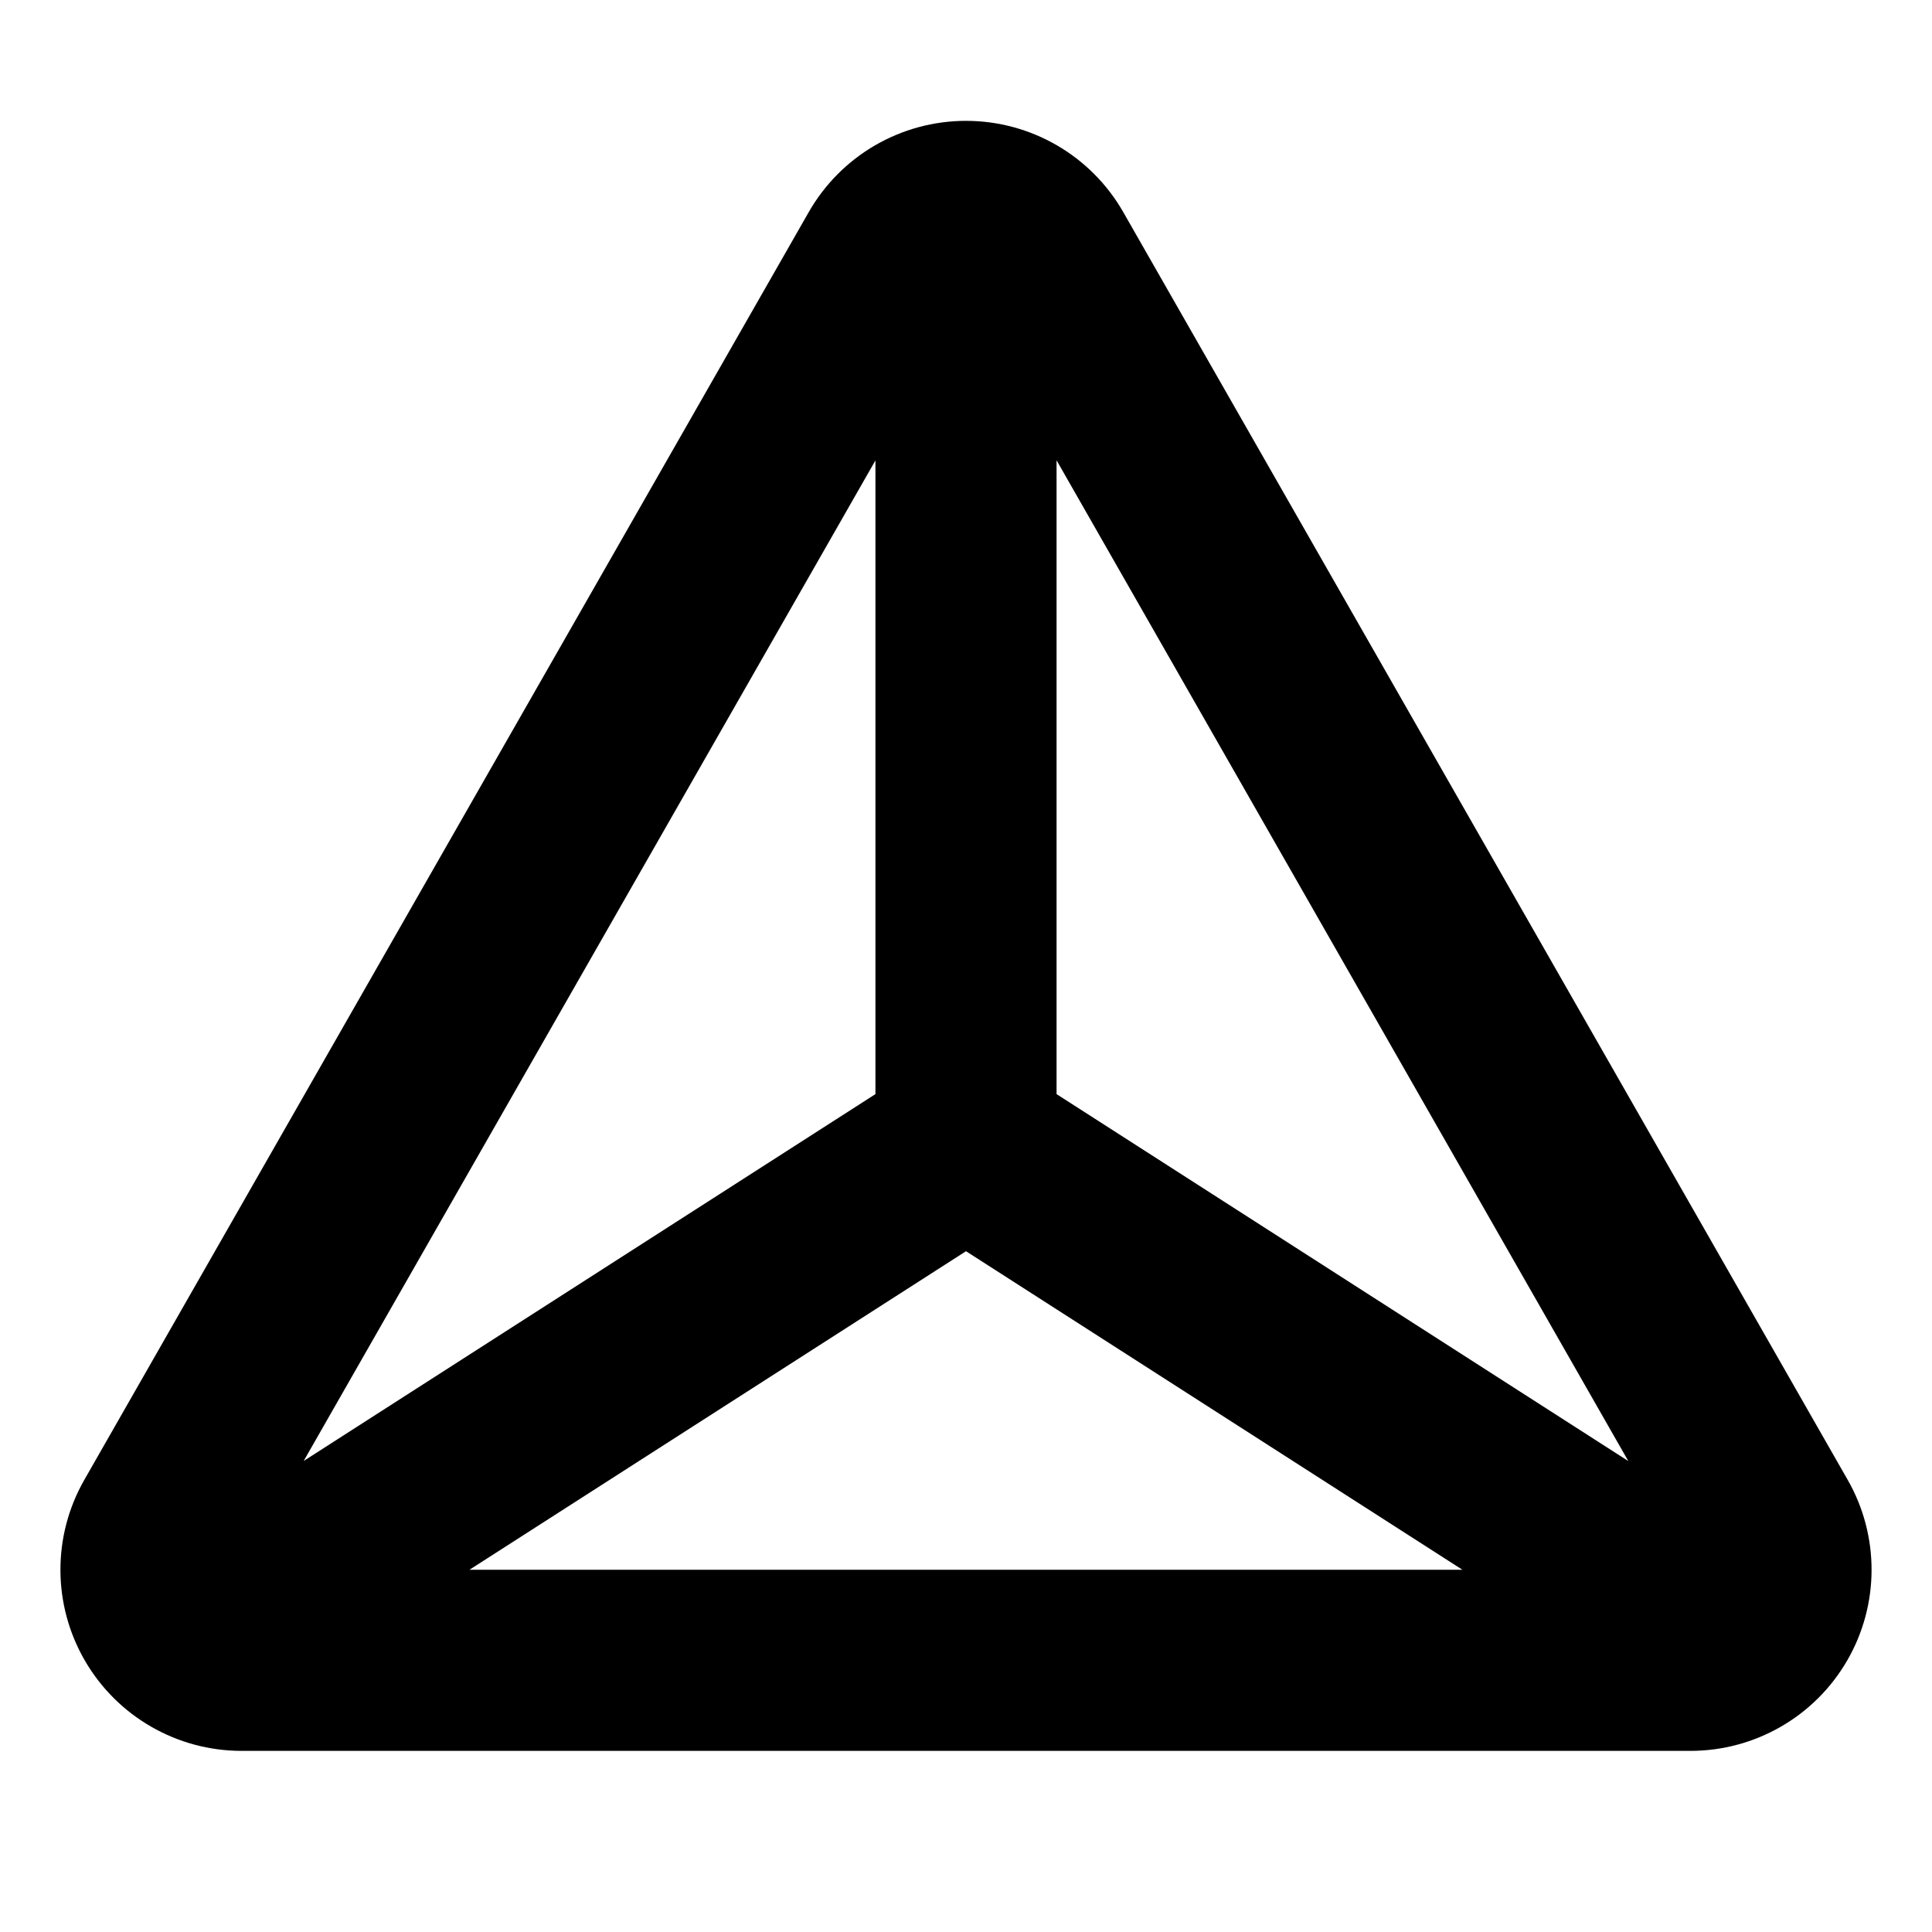
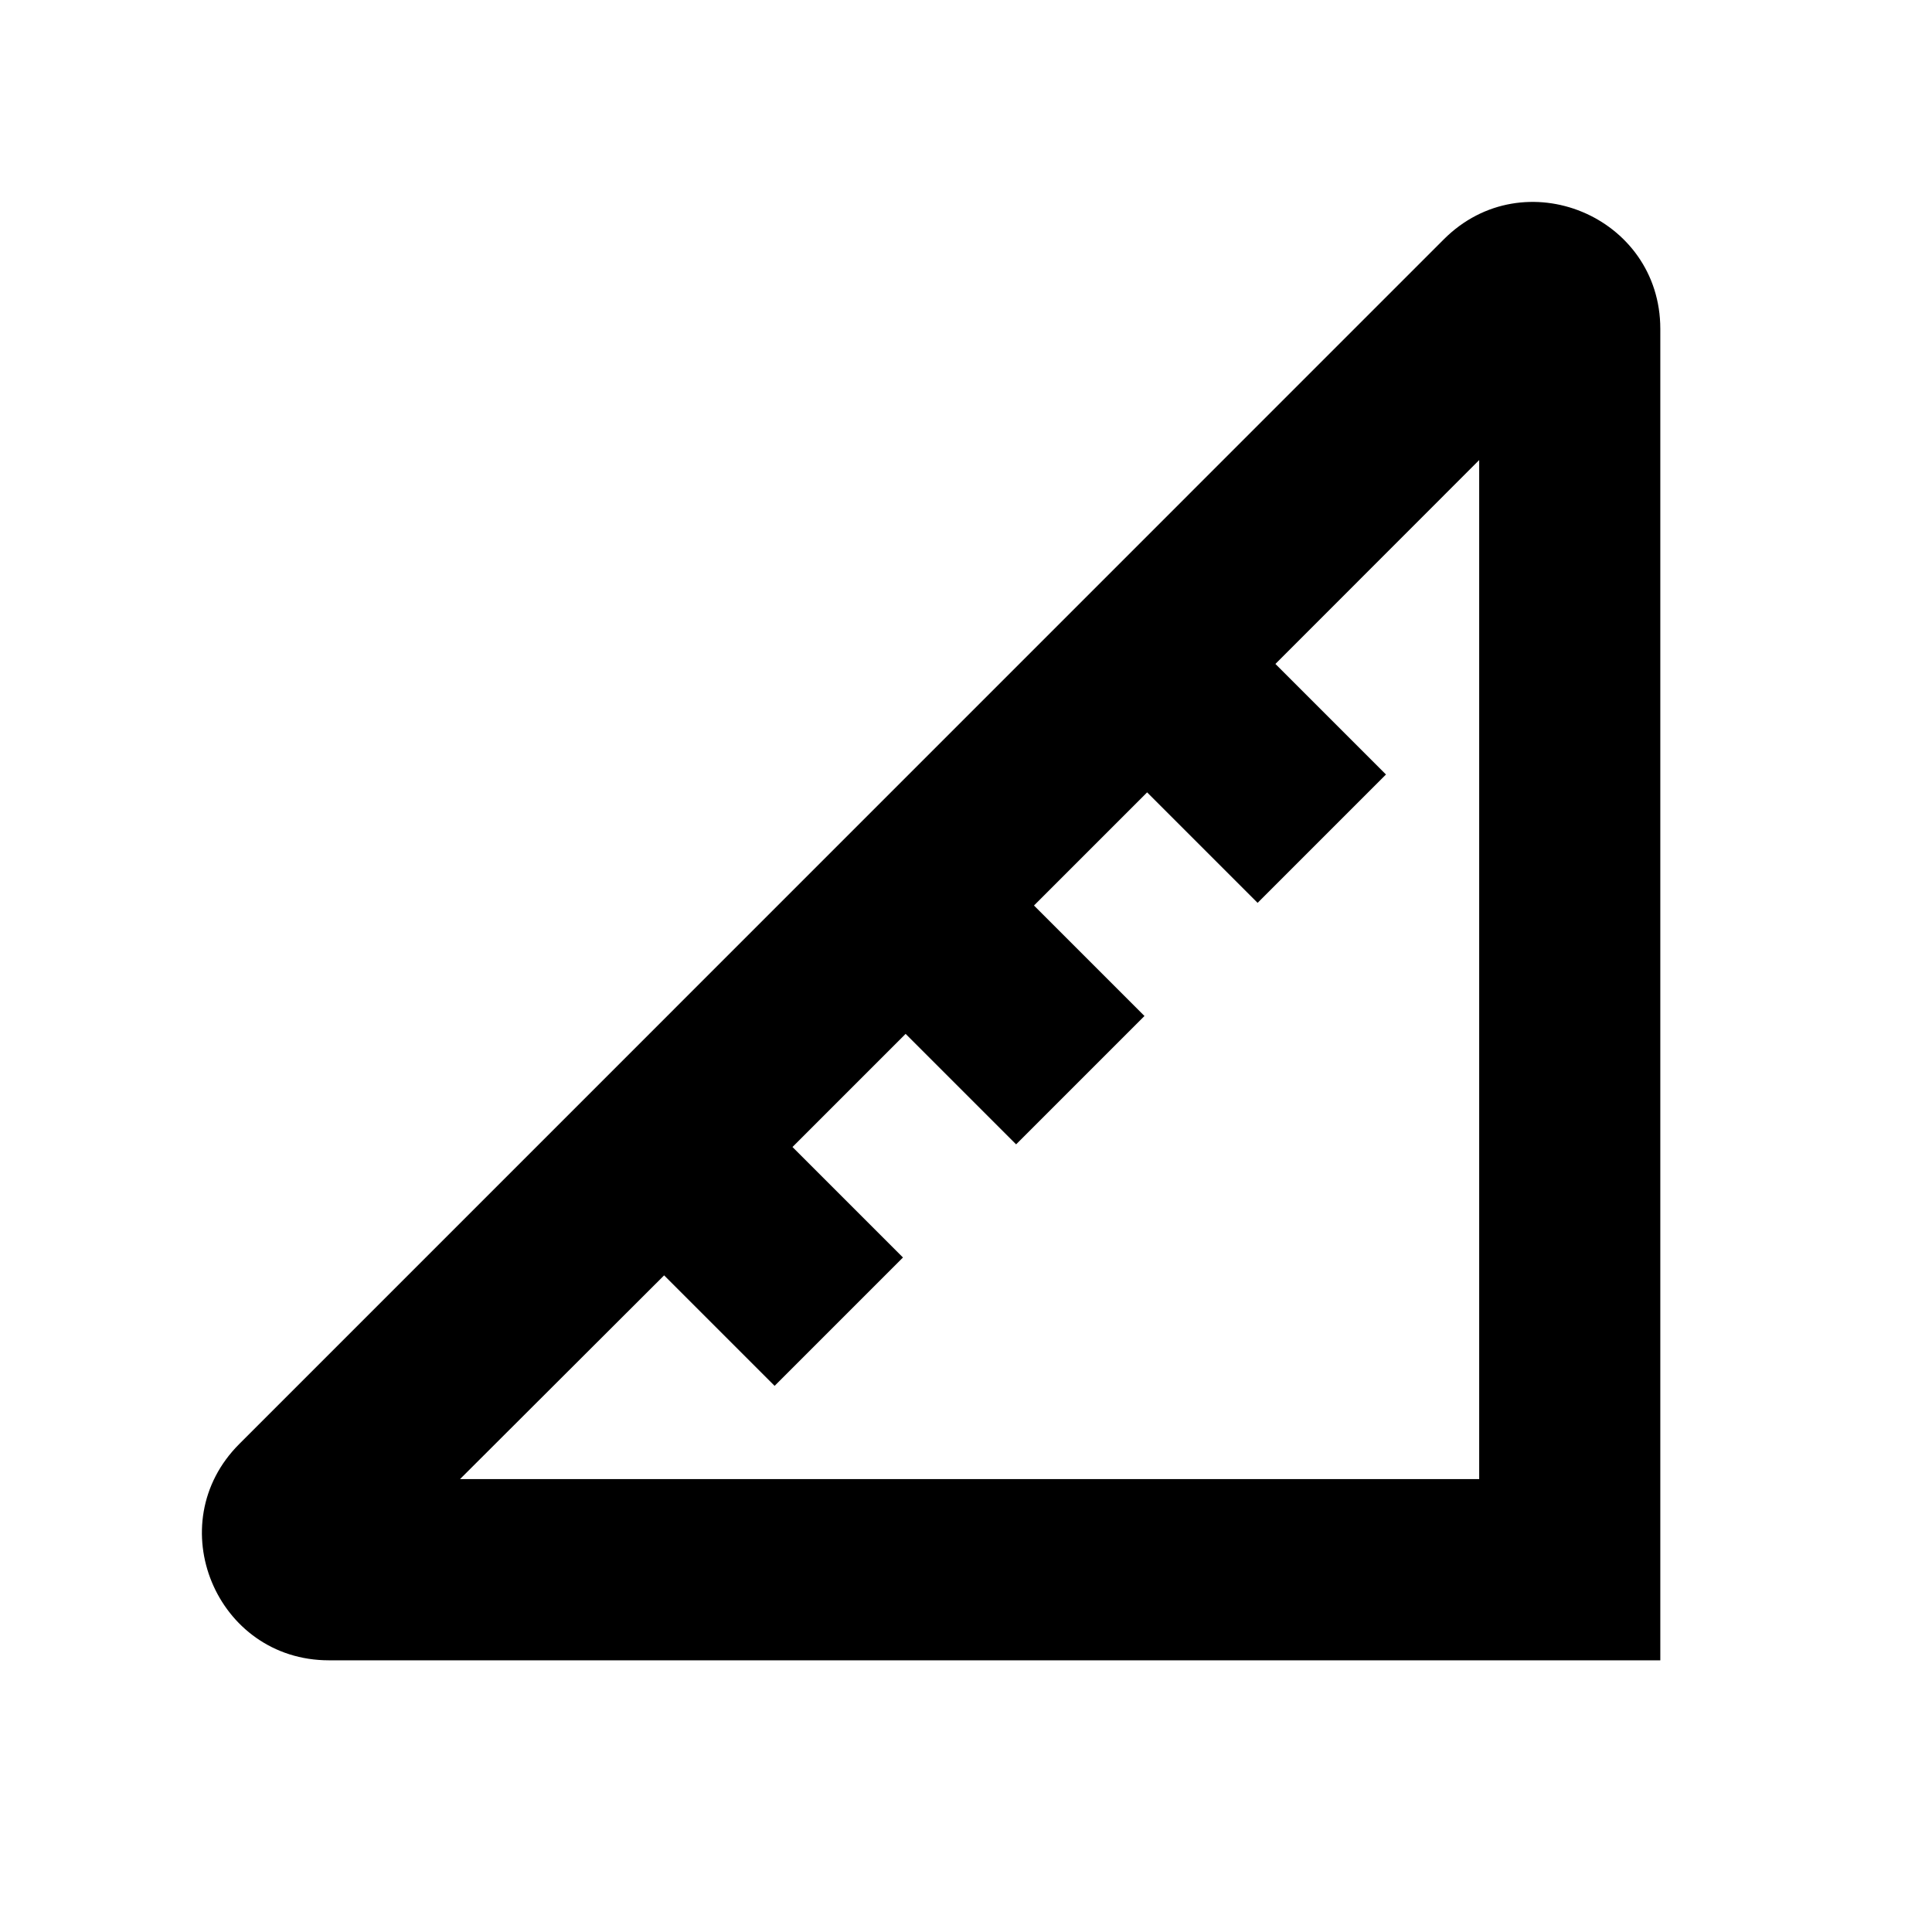
- <svg xmlns="http://www.w3.org/2000/svg" viewBox="0 0 16 16" fill="currentcolor" clip-rule="evenodd" fill-rule="evenodd">
-   <path d="M14 14.5a1.5 1.5 0 0 0 1.302-2.244l-6-10.5a1.5 1.5 0 0 0-2.604 0l-6 10.5A1.5 1.5 0 0 0 2 14.5h12zM12.111 13L8 10.362 3.888 13h8.223zm1.374-.9L8.75 3.812v5.249l4.735 3.039zM7.25 3.813l-4.735 8.286L7.25 9.061V3.813z" />
+ <svg xmlns="http://www.w3.org/2000/svg" fill="none" viewBox="0 0 16 16">
+   <path fill-rule="evenodd" clip-rule="evenodd" d="M10.562 5.499 12.25 3.81v8.439H3.81L5.5 10.562l.915.915 1.063-1.063-.915-.915.937-.937.915.915 1.063-1.063-.915-.915.937-.937.915.915 1.063-1.063-.915-.915Zm3.188-2.775c0-.935-1.131-1.404-1.793-.742l-9.975 9.976c-.662.661-.193 1.792.742 1.792H13.75V2.724Z" fill="currentColor" />
</svg>
